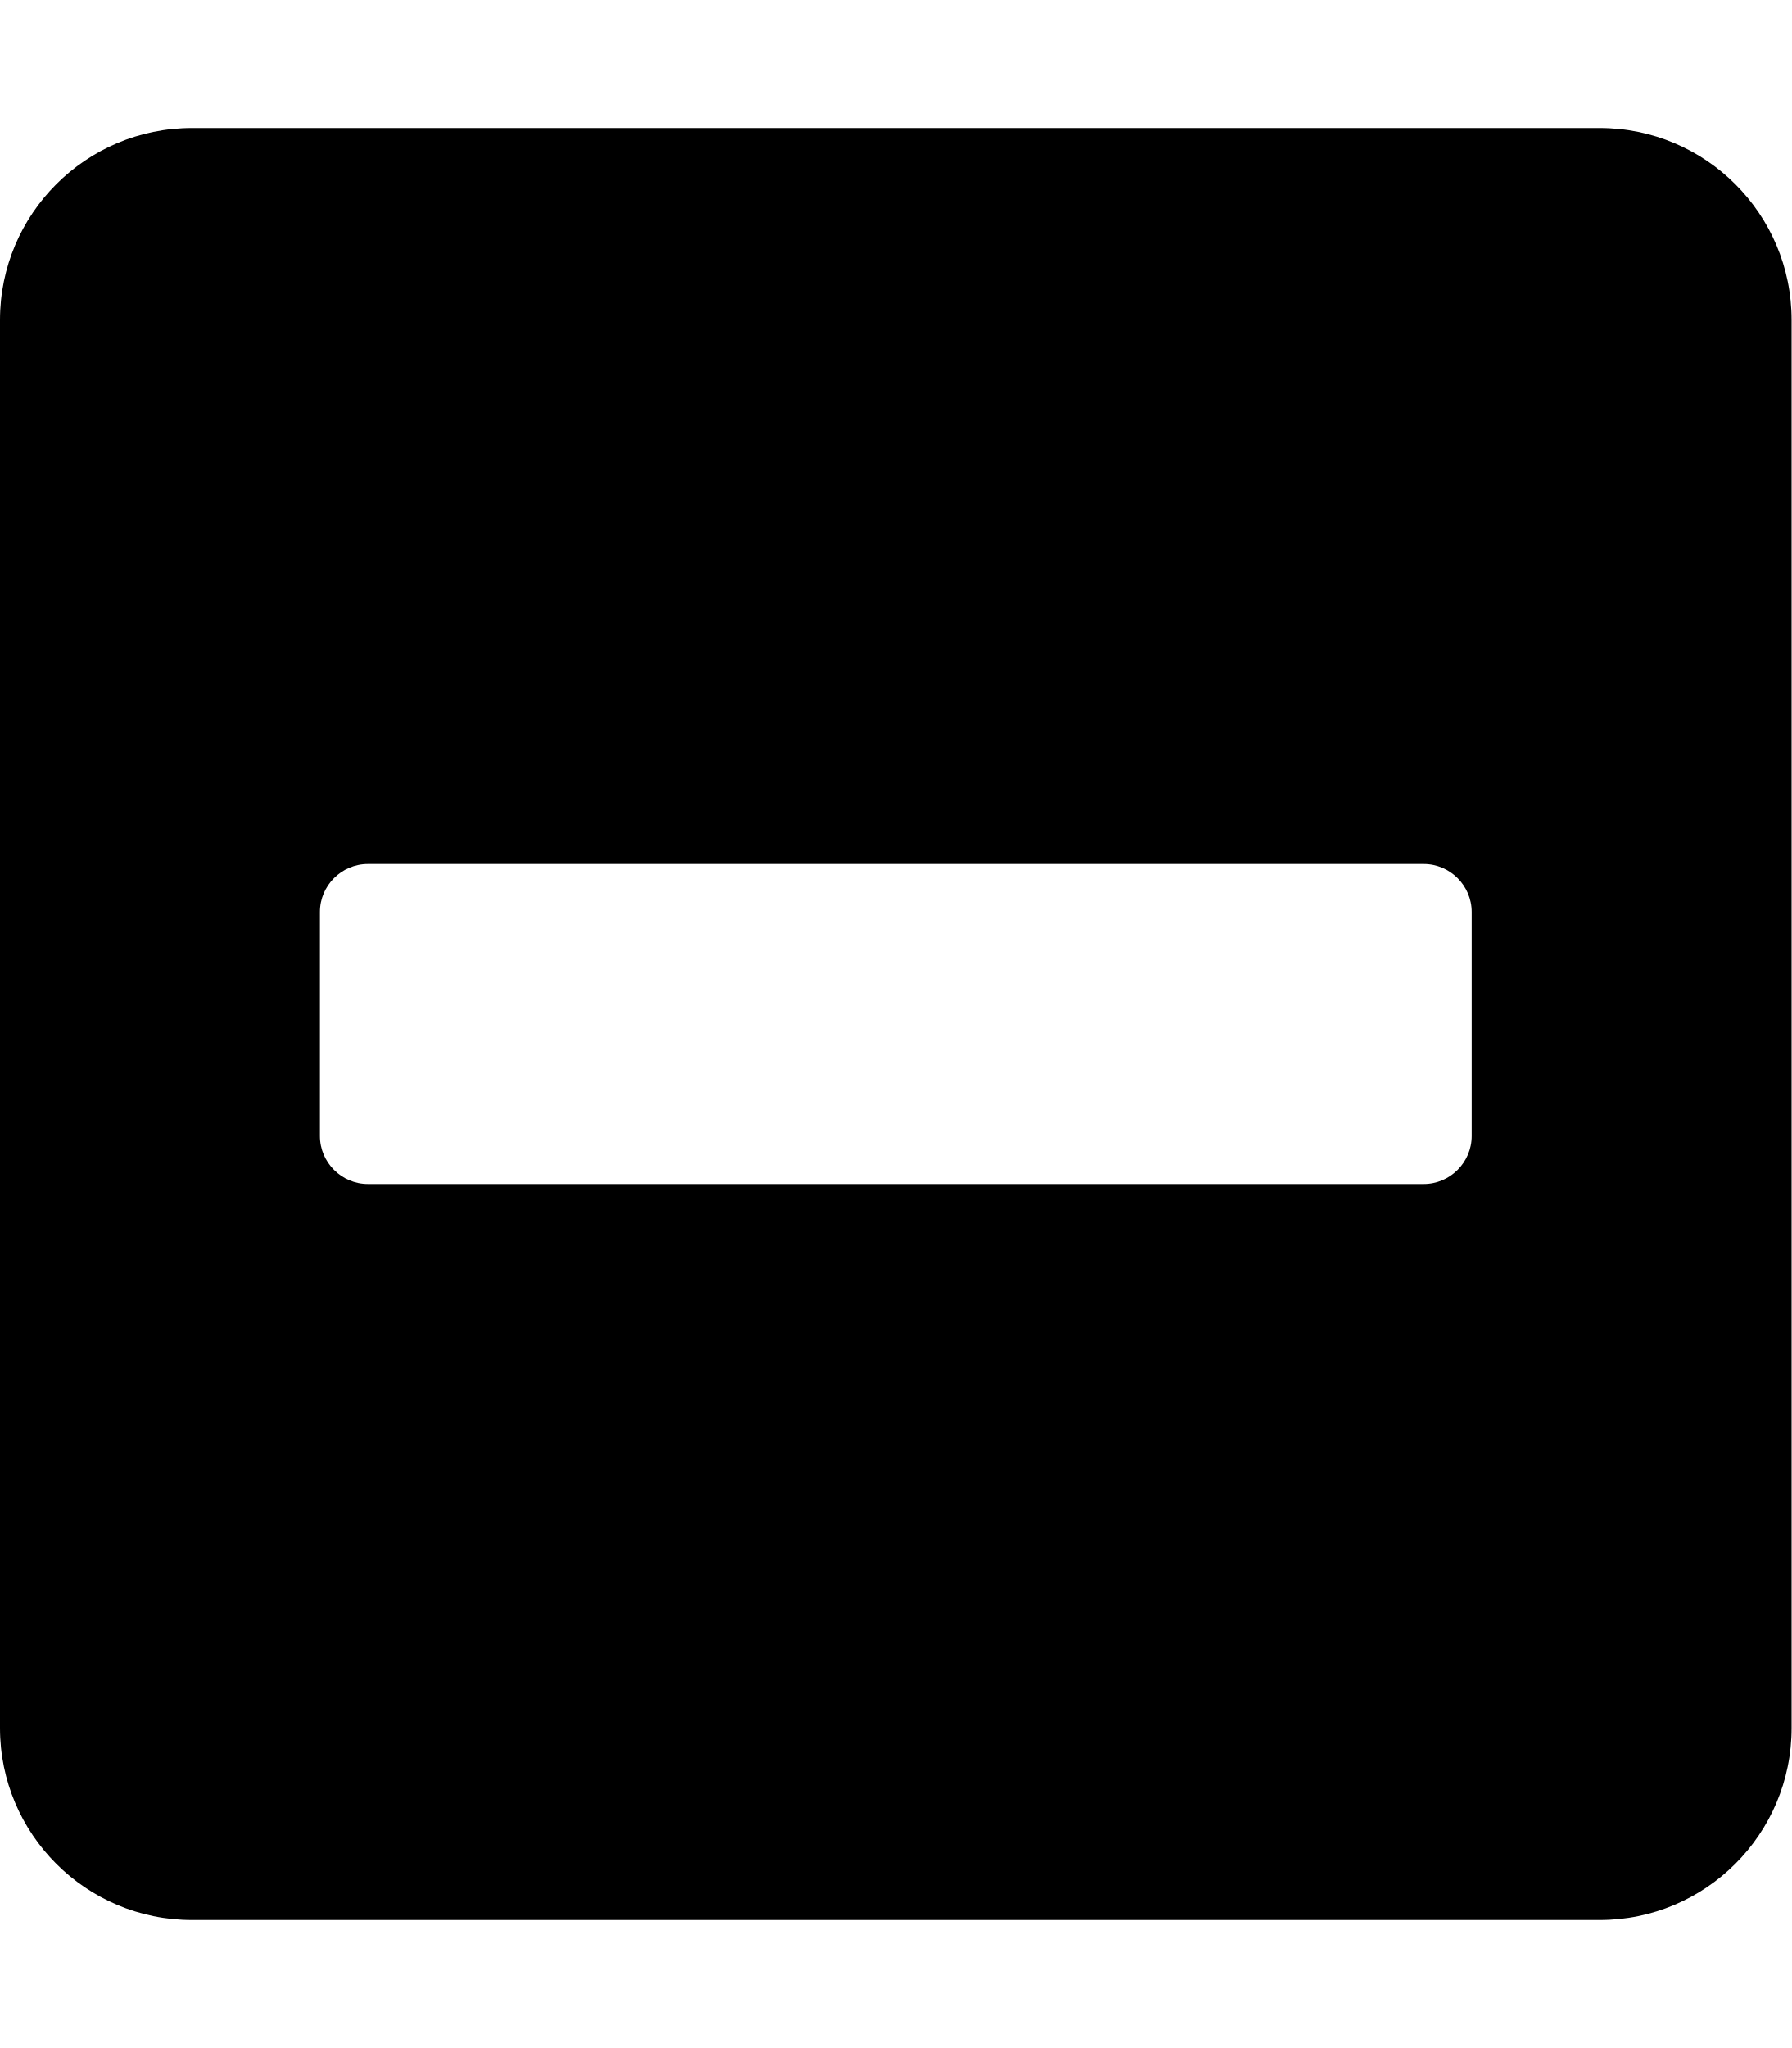
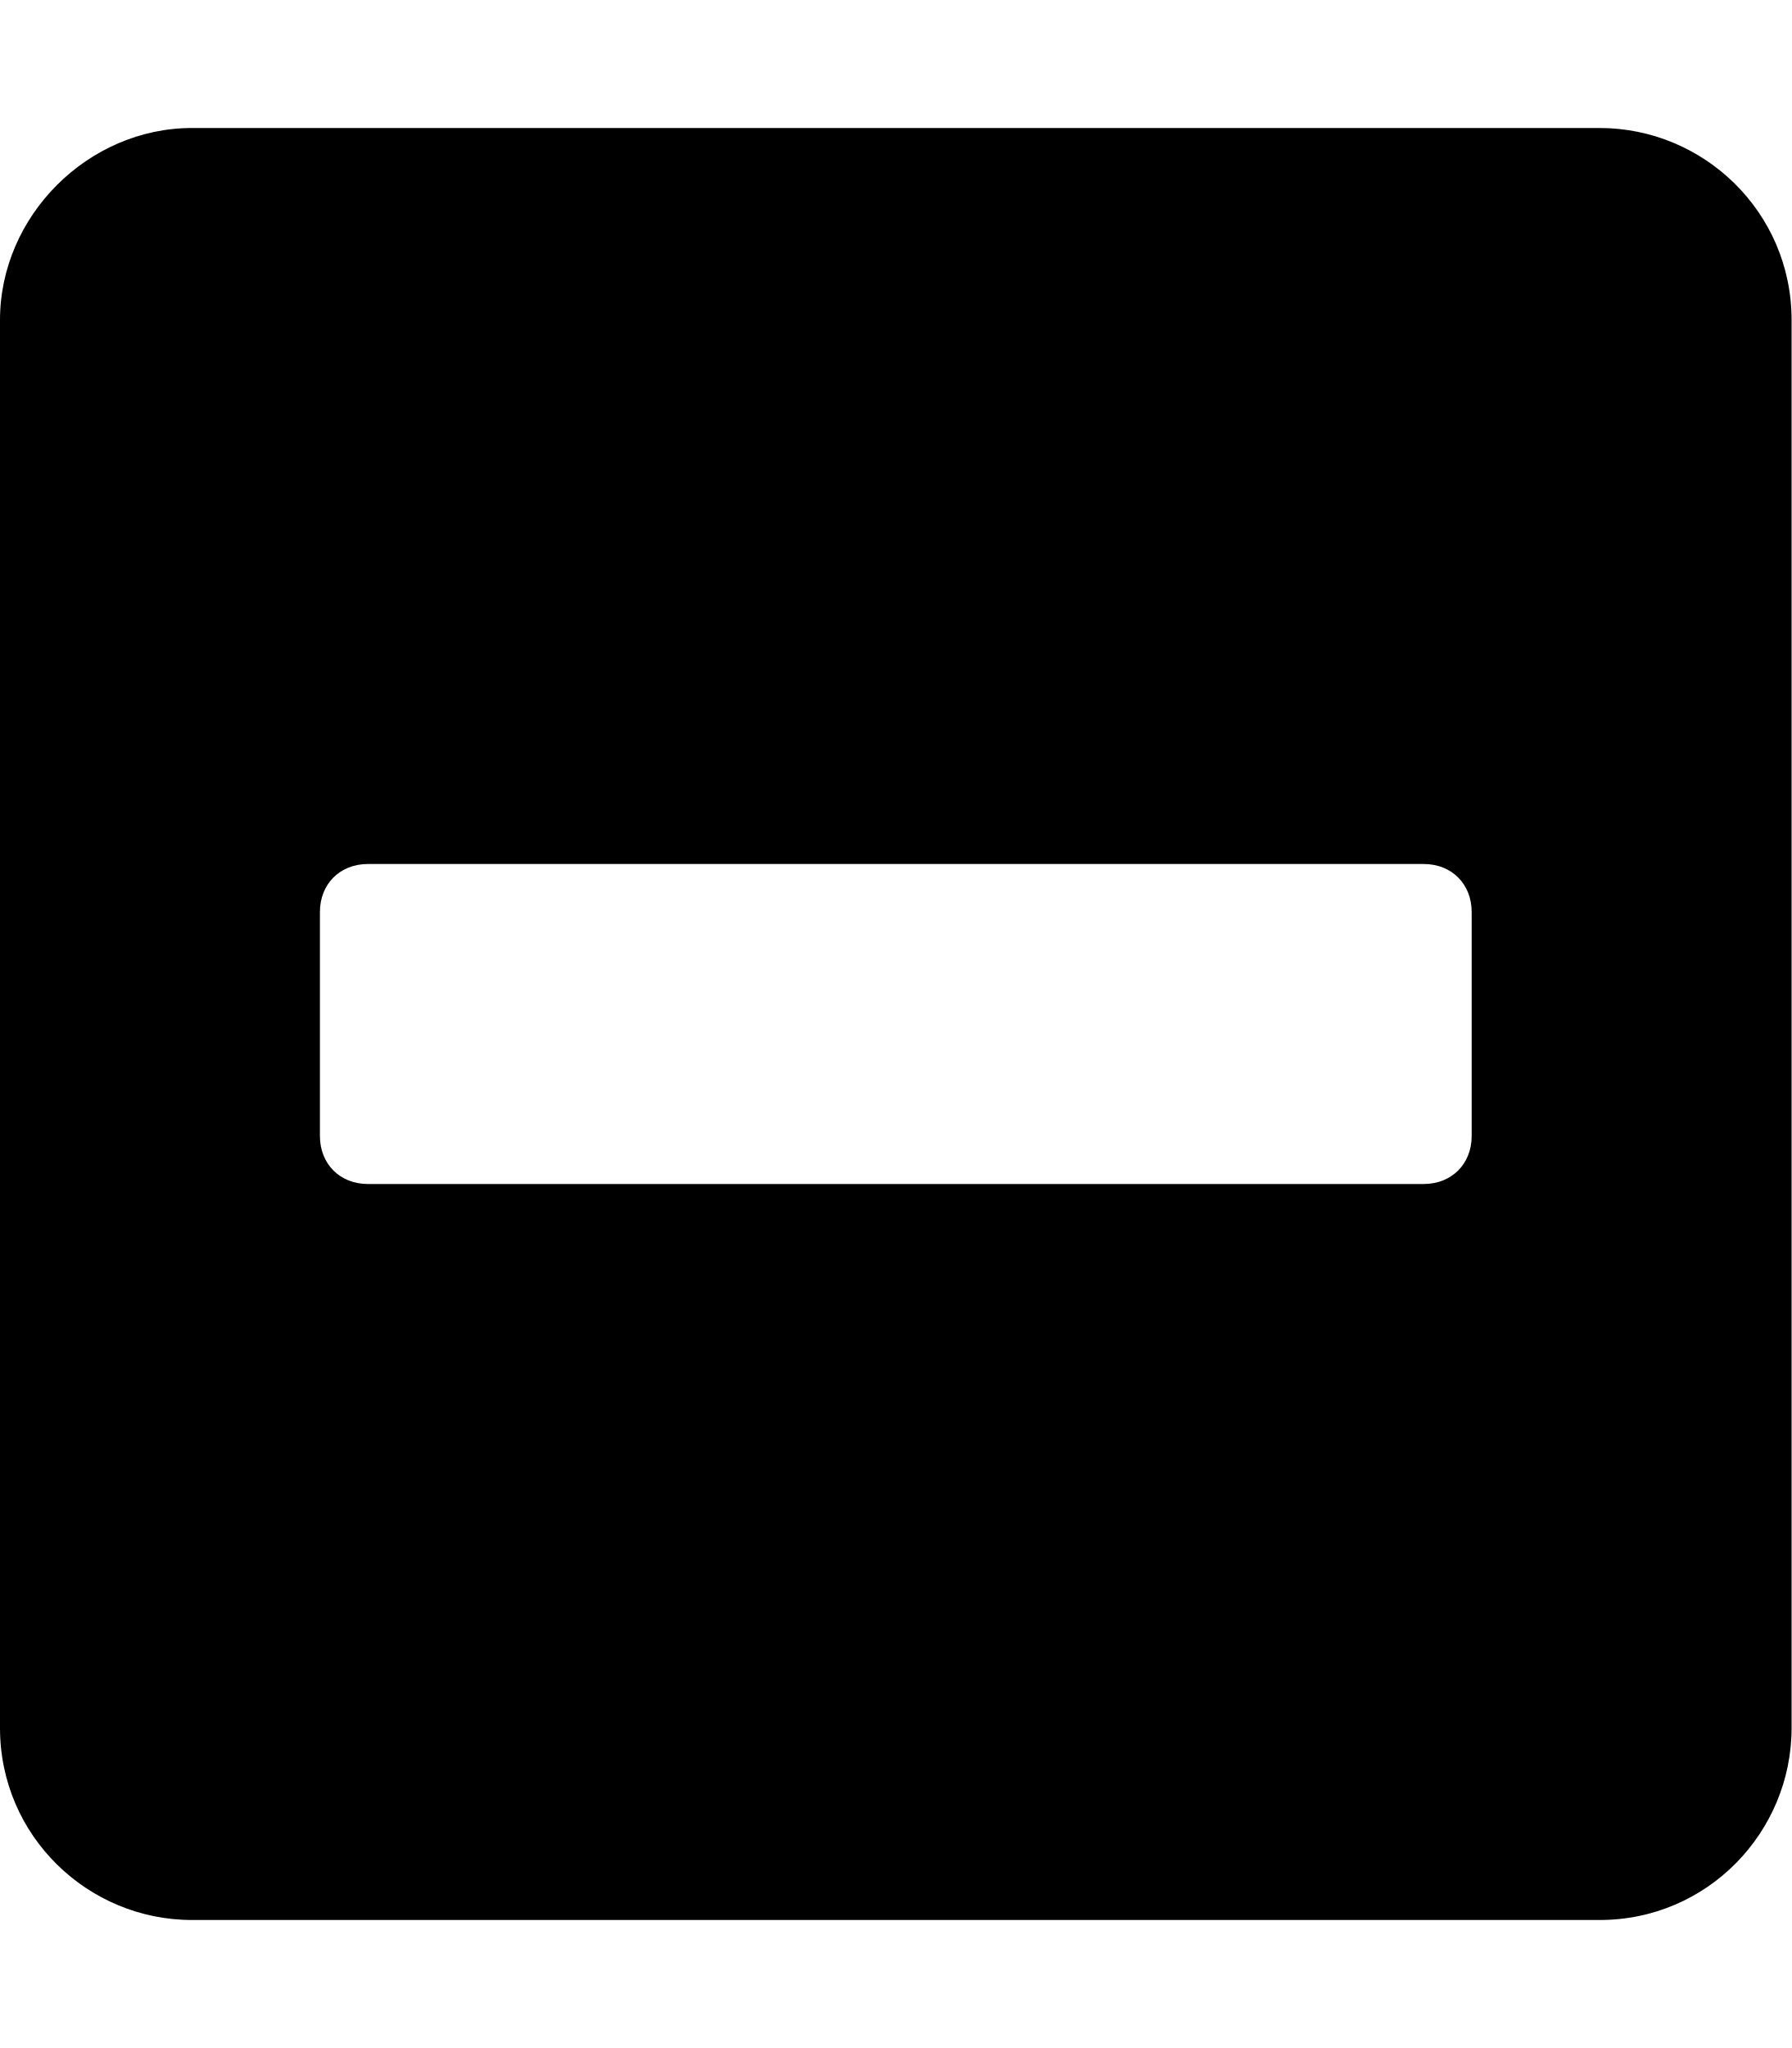
<svg xmlns="http://www.w3.org/2000/svg" viewBox="0 0 448 512">
-   <path d="M400 32H48C21.5 32 0 53.5 0 80v352c0 26.5 21.5 48 48 48h352c26.5 0 48-21.5 48-48V80c0-26.5-21.5-48-48-48zM92 296c-6.6 0-12-5.4-12-12v-56c0-6.6 5.4-12 12-12h264c6.6 0 12 5.4 12 12v56c0 6.6-5.4 12-12 12H92z" />
+   <path d="M400 32H48C22 32 0 54 0 80v352c0 27 22 48 48 48h352c27 0 48-22 48-48V80c0-27-22-48-48-48zM92 296c-7 0-12-5-12-12v-56c0-7 5-12 12-12h264c7 0 12 5 12 12v56c0 7-5 12-12 12H92z" />
</svg>
